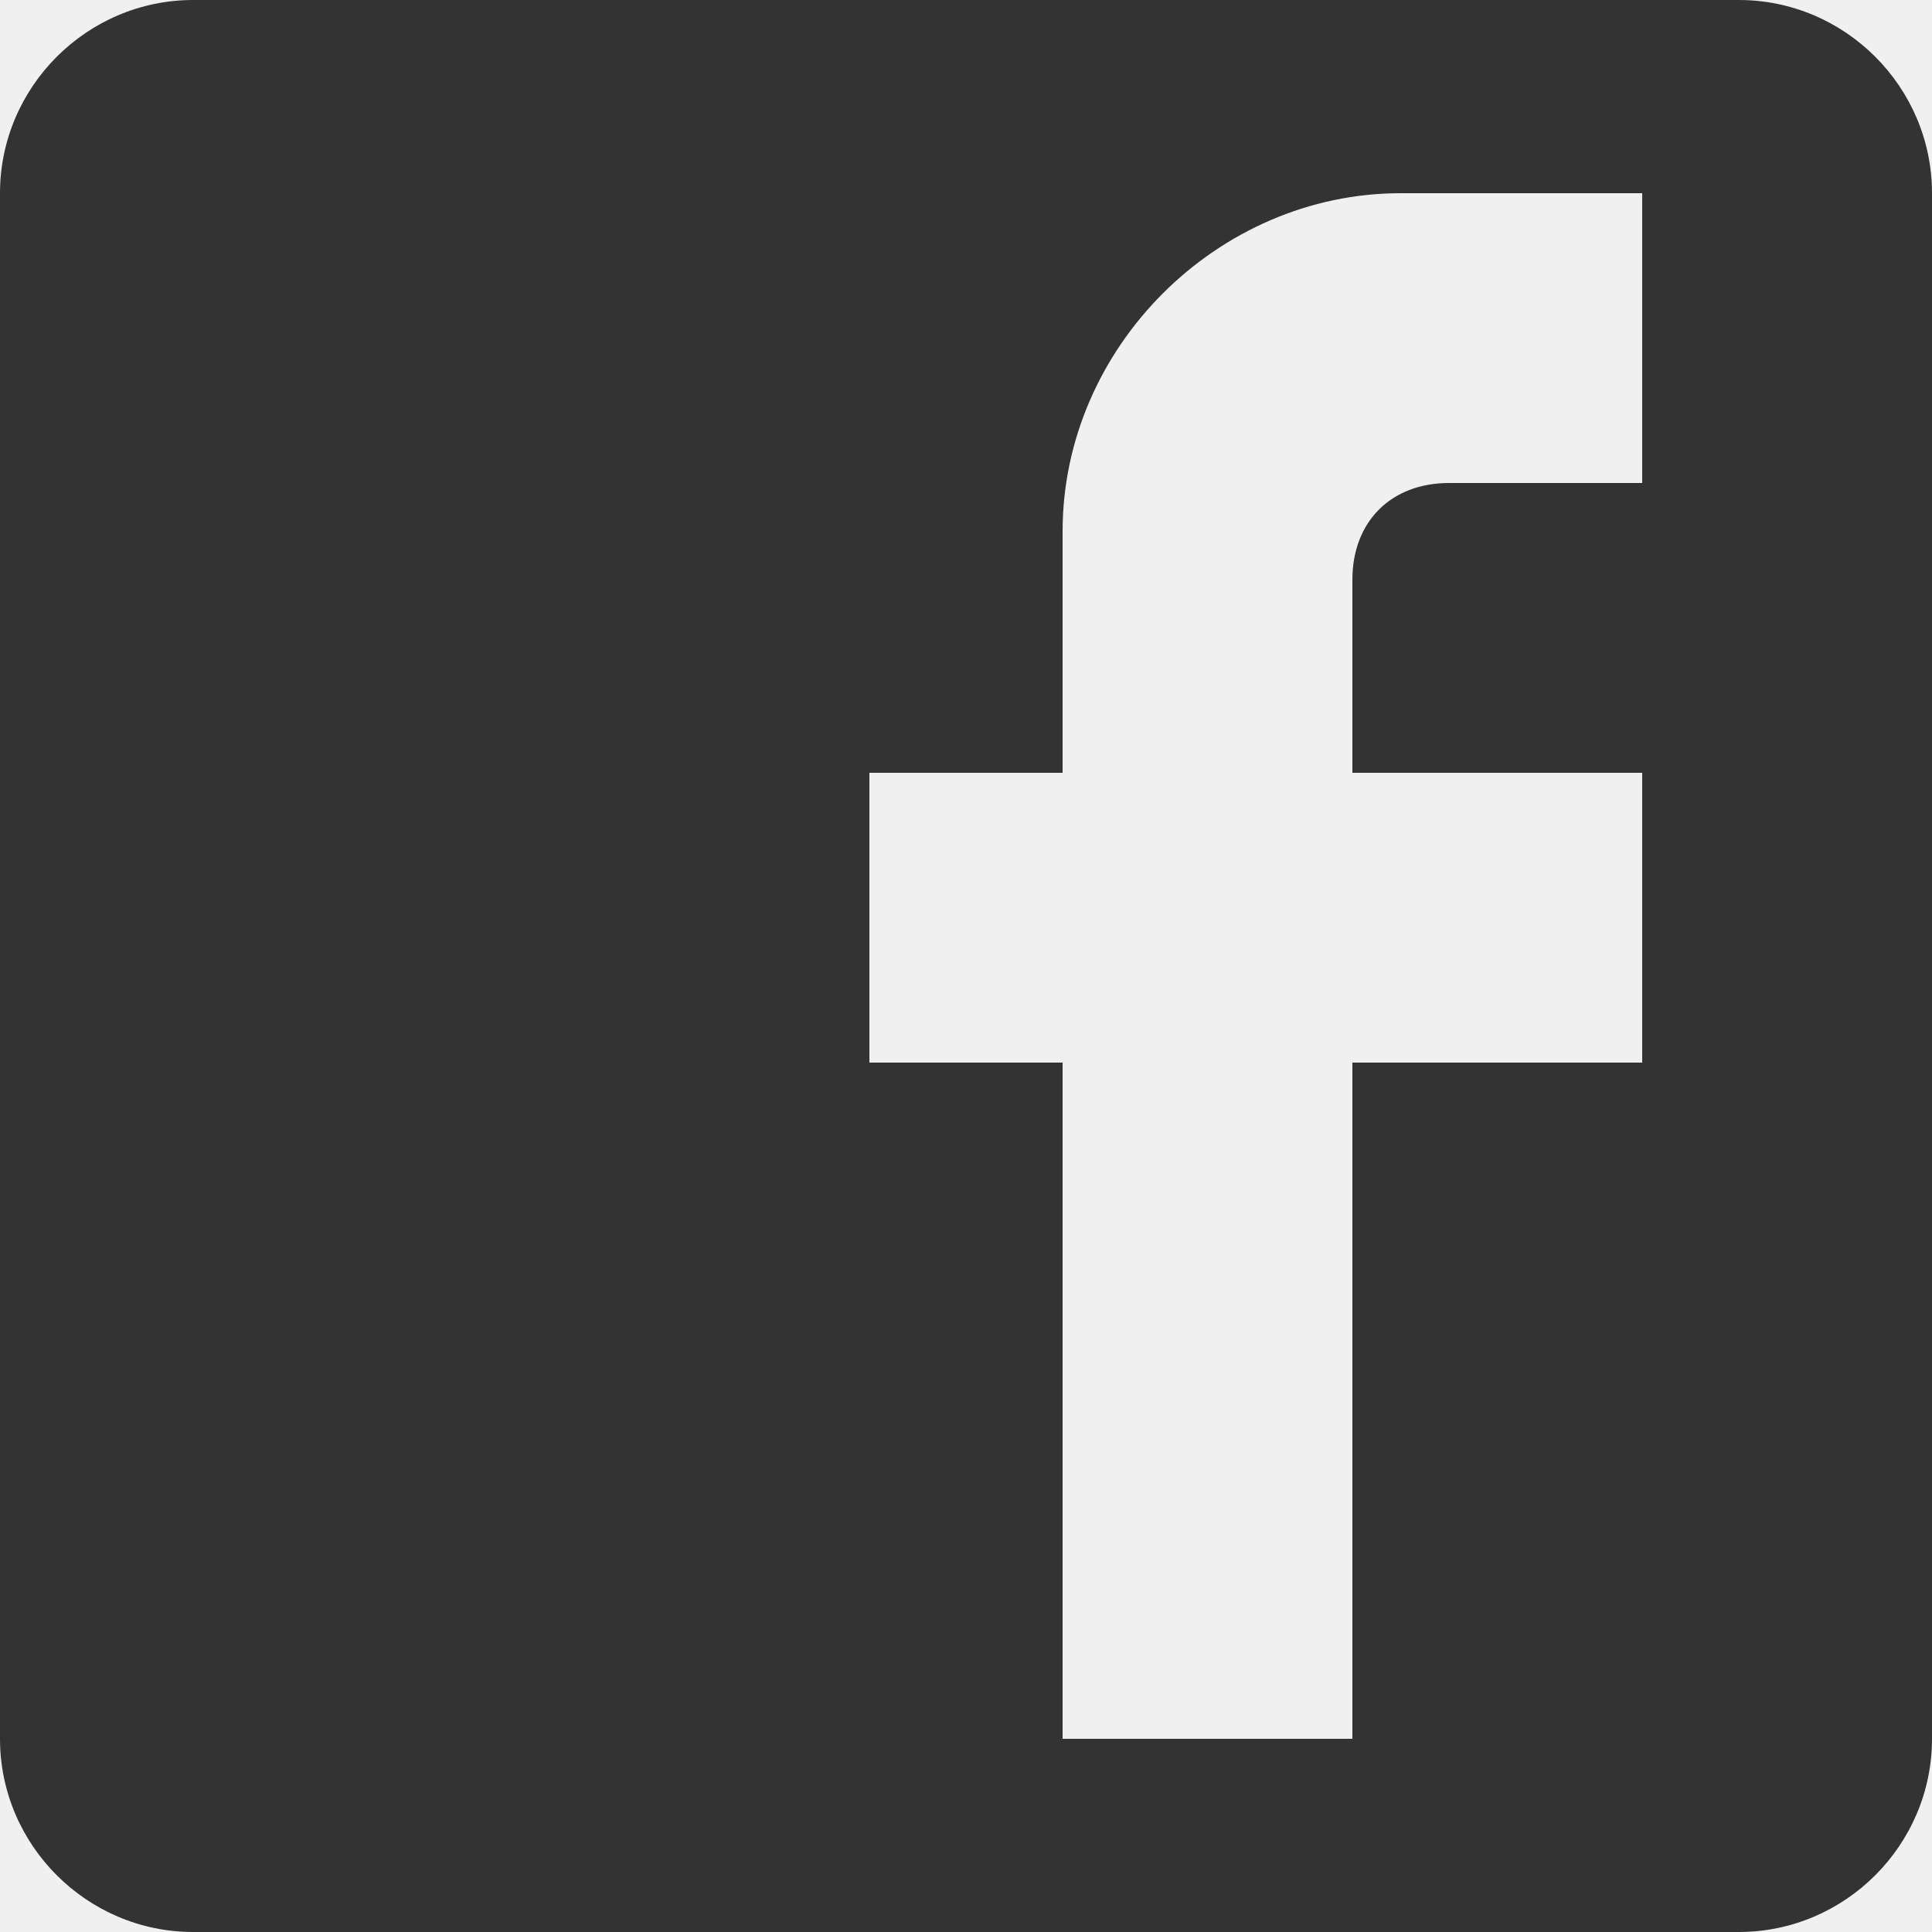
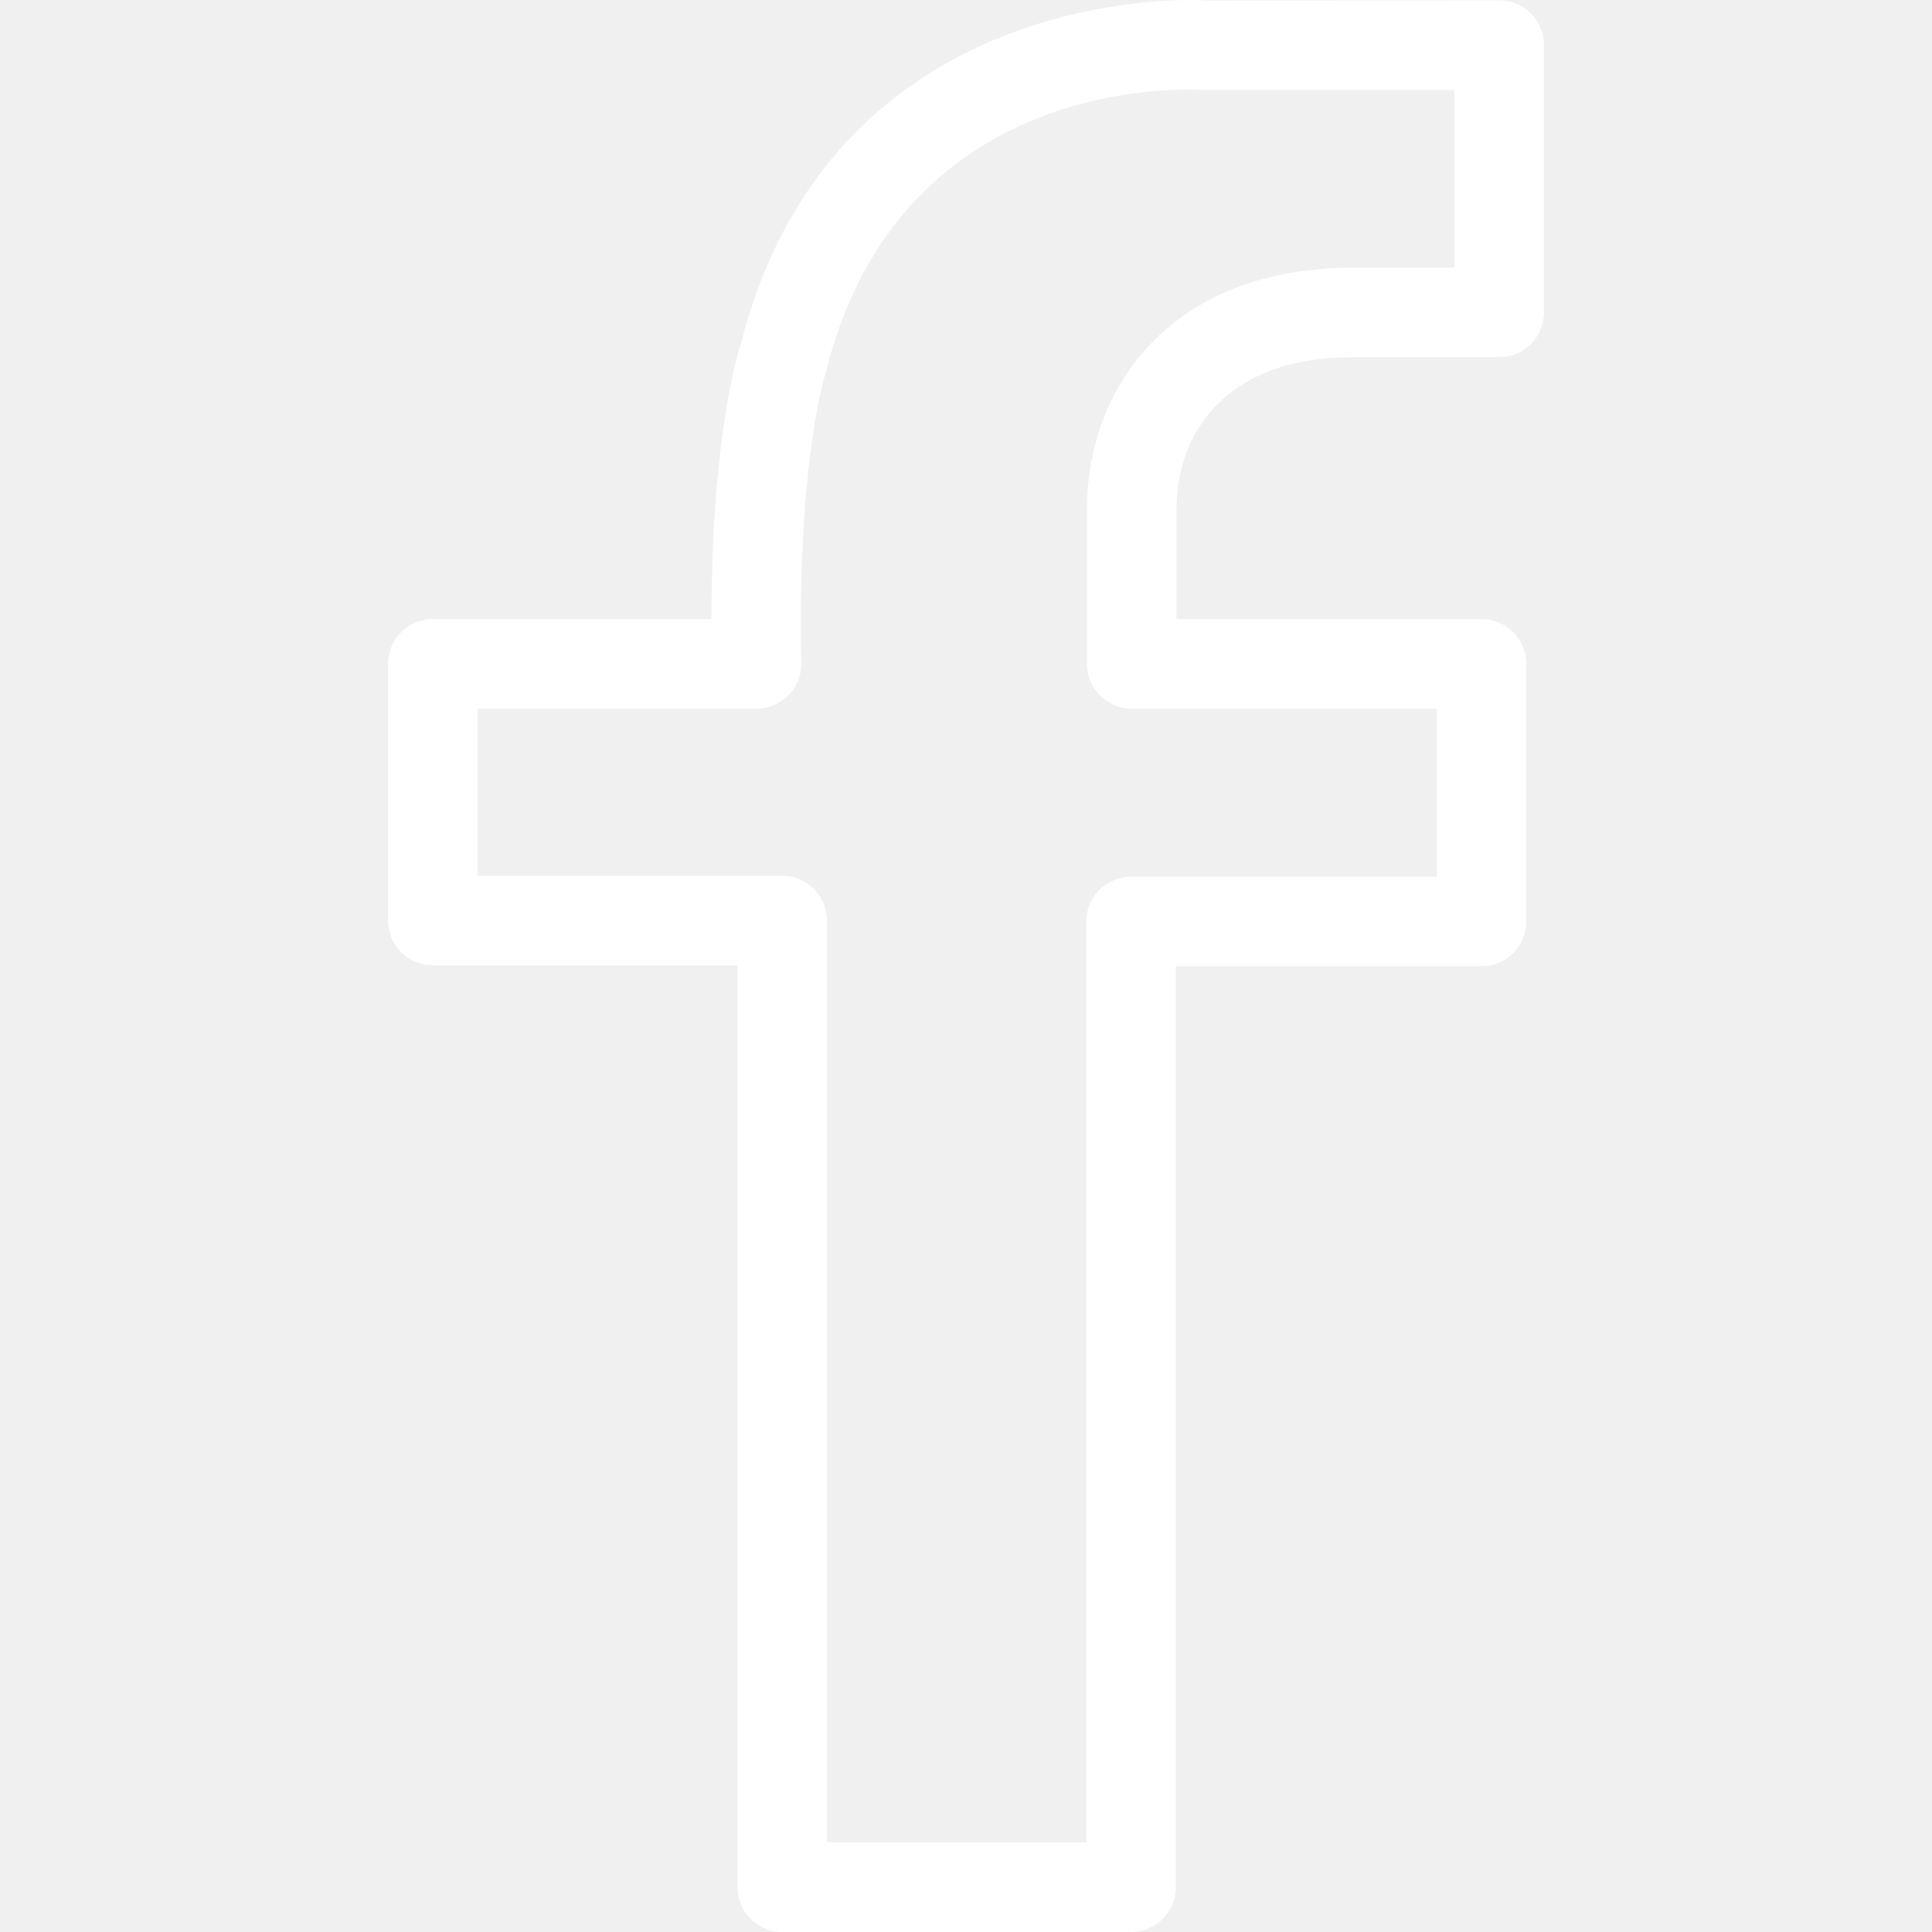
- <svg xmlns="http://www.w3.org/2000/svg" version="1.1" id="Capa_1" x="0px" y="0px" width="510px" height="510px" viewBox="0 0 510 510" style="enable-background:new 0 0 510 510;" xml:space="preserve" fill="#333">
+ <svg xmlns="http://www.w3.org/2000/svg" version="1.1" id="Capa_1" x="0px" y="0px" width="792px" height="792px" viewBox="0 0 792 792" style="enable-background:new 0 0 792 792;" xml:space="preserve">
  <g>
-     <g id="post-facebook">
-       <path d="M459,0H51C22.95,0,0,22.95,0,51v408c0,28.05,22.95,51,51,51h408c28.05,0,51-22.95,51-51V51C510,22.95,487.05,0,459,0z     M433.5,51v76.5h-51c-15.3,0-25.5,10.2-25.5,25.5v51h76.5v76.5H357V459h-76.5V280.5h-51V204h51v-63.75    C280.5,91.8,321.3,51,369.75,51H433.5z" />
+     <g id="facebook">
+       <g>
+         <path fill="#ffffff" d="M614.582,0.128L494.197,0.184c0,0-2.439-0.184-6.826-0.184C462.67,0,337.754,6.863,303.768,140.809     c-0.532,1.486-11.965,35.014-12.148,112.988h-114.2c-10.129,0-18.351,8.221-18.351,18.351v105.226     c0,10.13,8.222,18.351,18.351,18.351h124.898v377.924c0,10.13,8.221,18.352,18.351,18.352H463.68     c10.129,0,18.352-8.222,18.352-18.352V396.109h125.301c10.131,0,18.352-8.221,18.352-18.351V272.148     c0-10.13-8.221-18.351-18.352-18.351H482.287v-45.163c0-30.078,19.086-62.21,72.672-62.21h59.623     c10.129,0,18.35-8.221,18.35-18.351V18.479C632.932,8.35,624.729,0.128,614.582,0.128z M596.23,109.722h-41.271     c-75.553,0-109.373,49.677-109.373,98.913v63.514c0,10.13,8.221,18.351,18.35,18.351H588.98v68.909H463.68     c-10.131,0-18.352,8.221-18.352,18.351v377.539H339.02V377.374c0-10.13-8.221-18.351-18.351-18.351H195.771v-68.523h114.346     c4.936,0,9.652-1.982,13.103-5.505s5.34-8.276,5.249-13.213c-1.633-83.461,9.836-118.604,10.387-120.384     C365.923,44.979,459.385,36.702,487.371,36.702c2.551,0,4.074,0.074,5.561,0.129H596.23V109.722L596.23,109.722z" />
+       </g>
    </g>
  </g>
  <g>
</g>
  <g>
</g>
  <g>
</g>
  <g>
</g>
  <g>
</g>
  <g>
</g>
  <g>
</g>
  <g>
</g>
  <g>
</g>
  <g>
</g>
  <g>
</g>
  <g>
</g>
  <g>
</g>
  <g>
</g>
  <g>
</g>
</svg>
